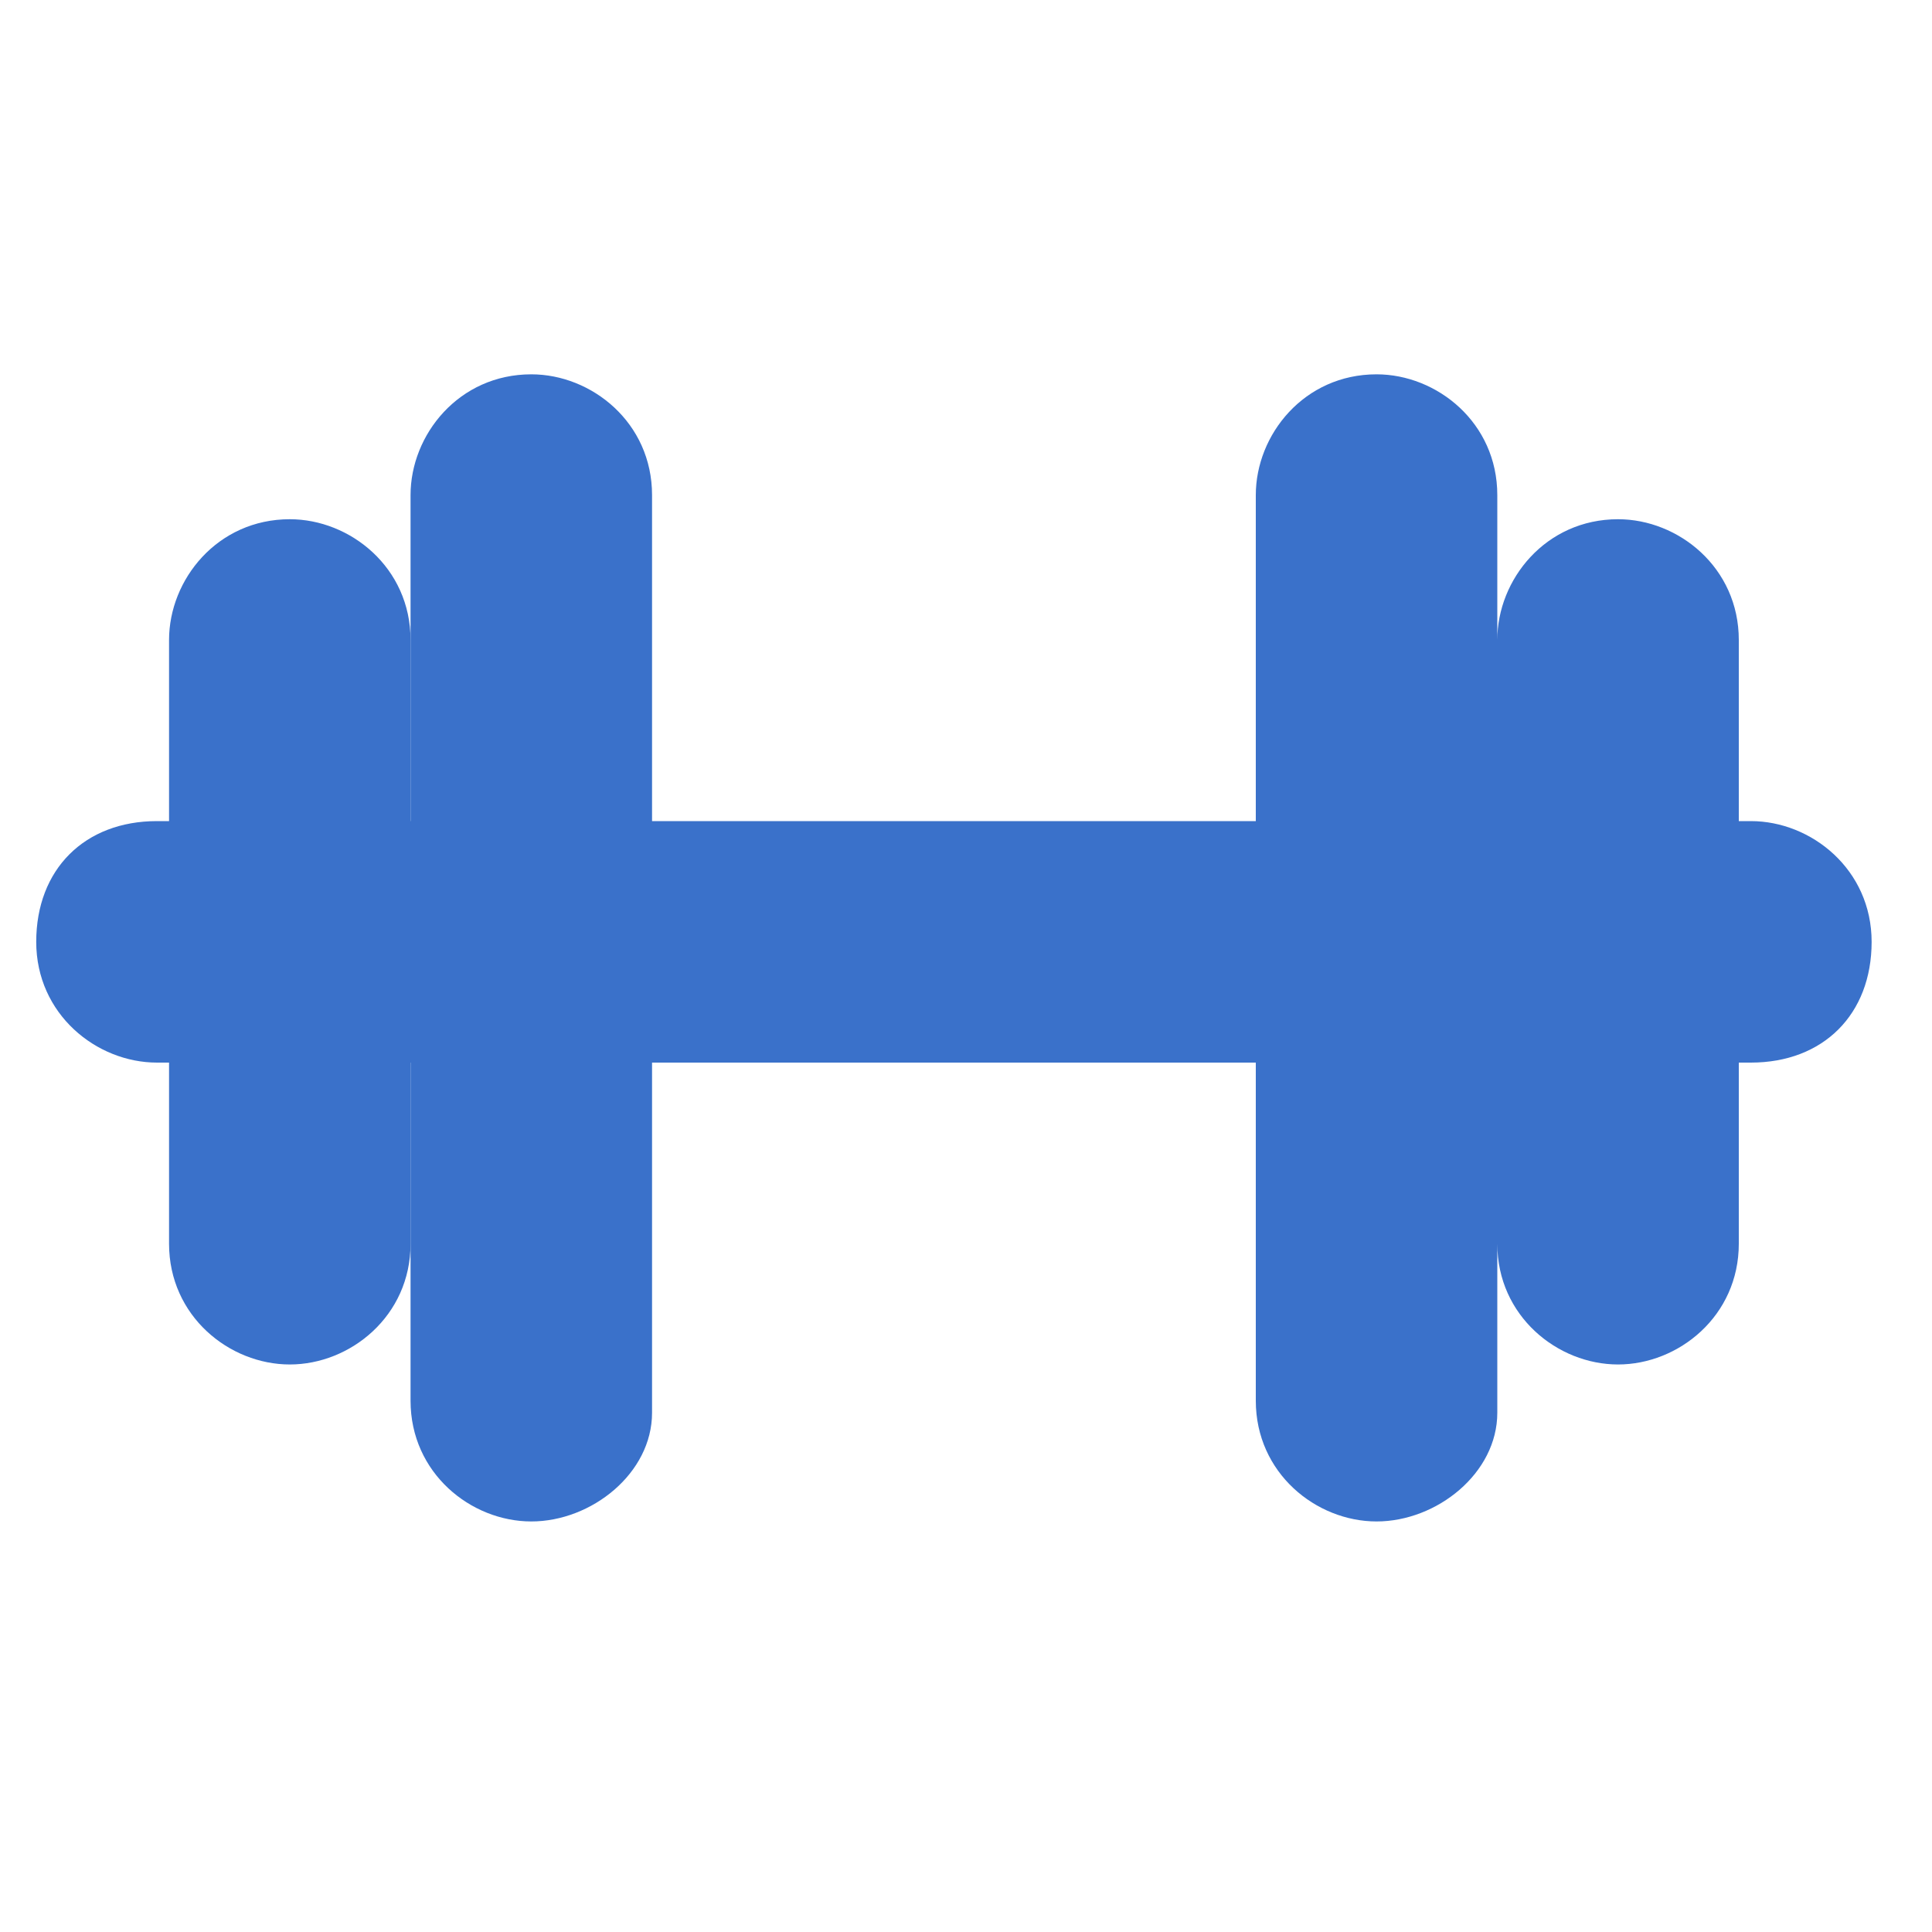
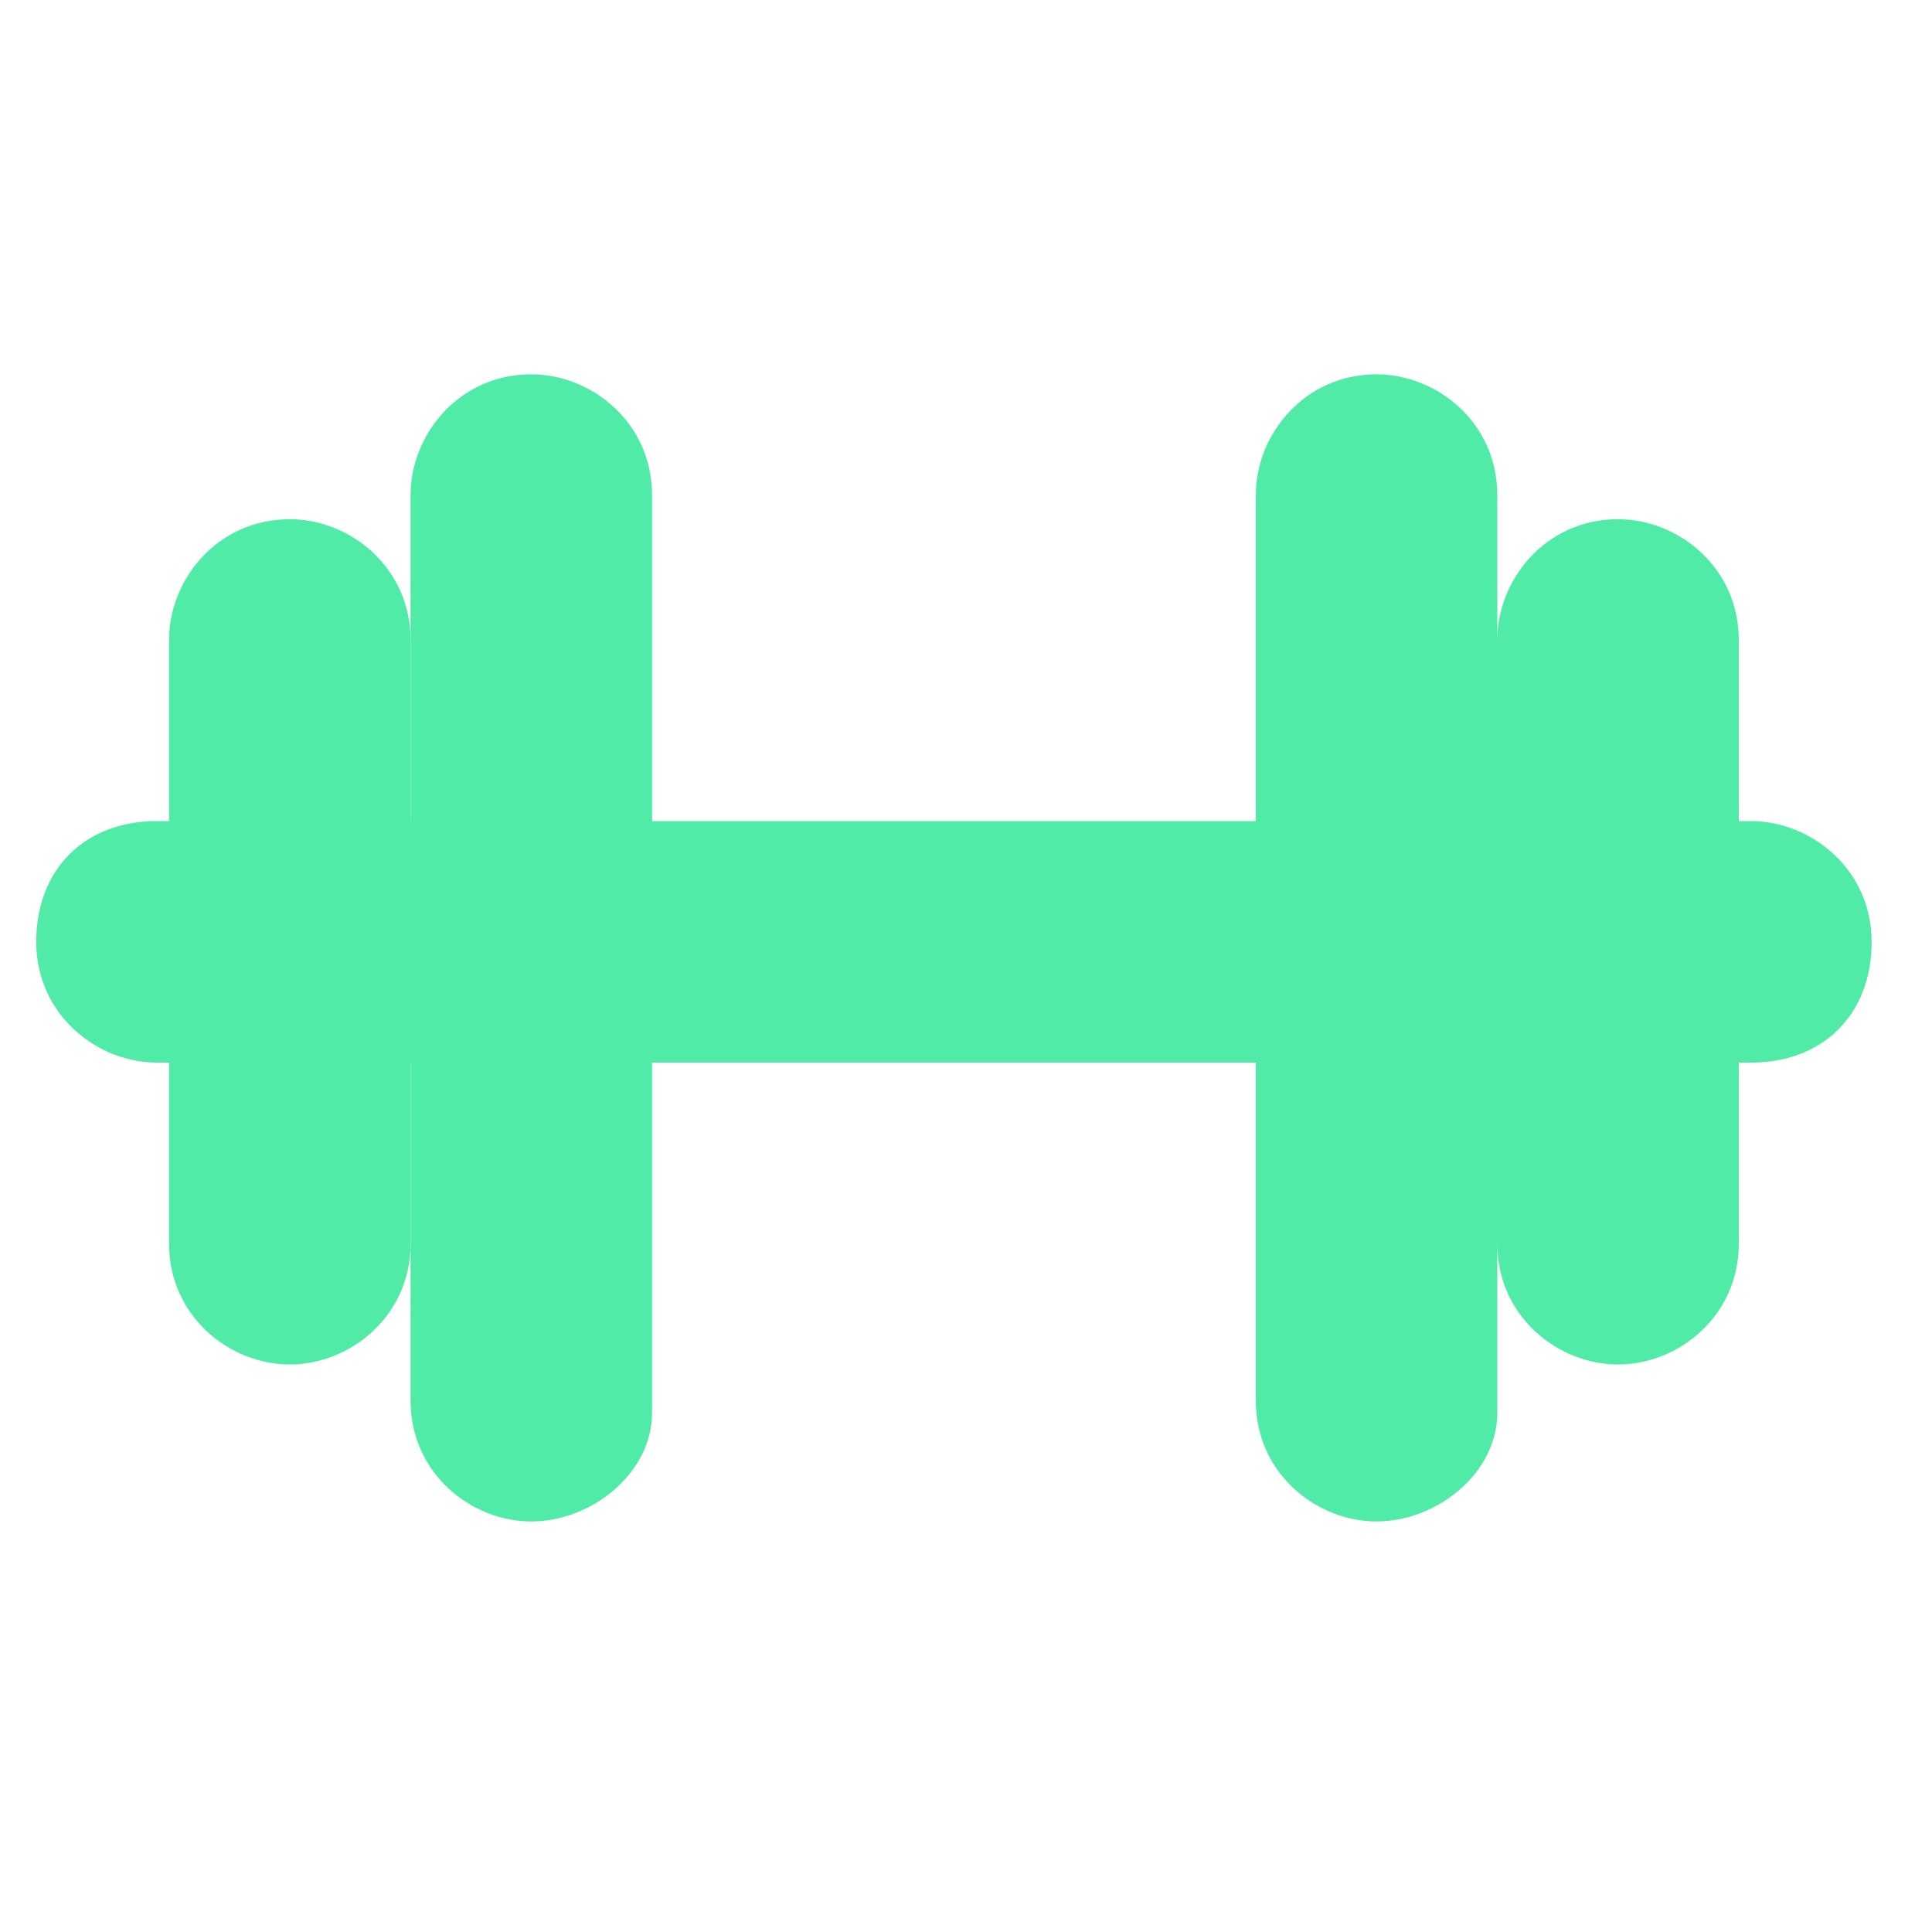
<svg xmlns="http://www.w3.org/2000/svg" t="1778179440107" class="icon" viewBox="0 0 1024 1024" version="1.1" p-id="36491" width="128" height="128">
-   <path d="M153.6 723.2c-32 0-64-25.6-64-64v-320c0-32 25.6-64 64-64 32 0 64 25.6 64 64v320c0 38.4-32 64-64 64z" p-id="36492" fill="#3a71ca" />
-   <path d="M928 563.2H83.2c-32 0-64-25.6-64-64s25.6-64 64-64h844.8c32 0 64 25.6 64 64s-25.6 64-64 64z" p-id="36493" fill="#3a71ca" />
-   <path d="M281.6 806.4c-32 0-64-25.6-64-64V262.4c0-32 25.6-64 64-64 32 0 64 25.6 64 64v486.4c0 32-32 57.6-64 57.6zM857.6 723.2c-32 0-64-25.6-64-64v-320c0-32 25.6-64 64-64 32 0 64 25.6 64 64v320c0 38.4-32 64-64 64zM729.6 806.4c-32 0-64-25.6-64-64V262.4c0-32 25.6-64 64-64 32 0 64 25.6 64 64v486.4c0 32-32 57.6-64 57.6z" p-id="36494" fill="#3a71ca" />
+   <path d="M153.6 723.2c-32 0-64-25.6-64-64v-320c0-32 25.6-64 64-64 32 0 64 25.6 64 64v320c0 38.4-32 64-64 64z" p-id="36492" fill="#50ECA7" />
+   <path d="M928 563.2H83.2c-32 0-64-25.6-64-64s25.6-64 64-64h844.8c32 0 64 25.6 64 64s-25.6 64-64 64z" p-id="36493" fill="#50ECA7" />
+   <path d="M281.6 806.4c-32 0-64-25.6-64-64V262.4c0-32 25.6-64 64-64 32 0 64 25.6 64 64v486.4c0 32-32 57.6-64 57.6zM857.6 723.2c-32 0-64-25.6-64-64v-320c0-32 25.6-64 64-64 32 0 64 25.6 64 64v320c0 38.4-32 64-64 64zM729.6 806.4c-32 0-64-25.6-64-64V262.4c0-32 25.6-64 64-64 32 0 64 25.6 64 64v486.4c0 32-32 57.6-64 57.6z" p-id="36494" fill="#50ECA7" />
</svg>
